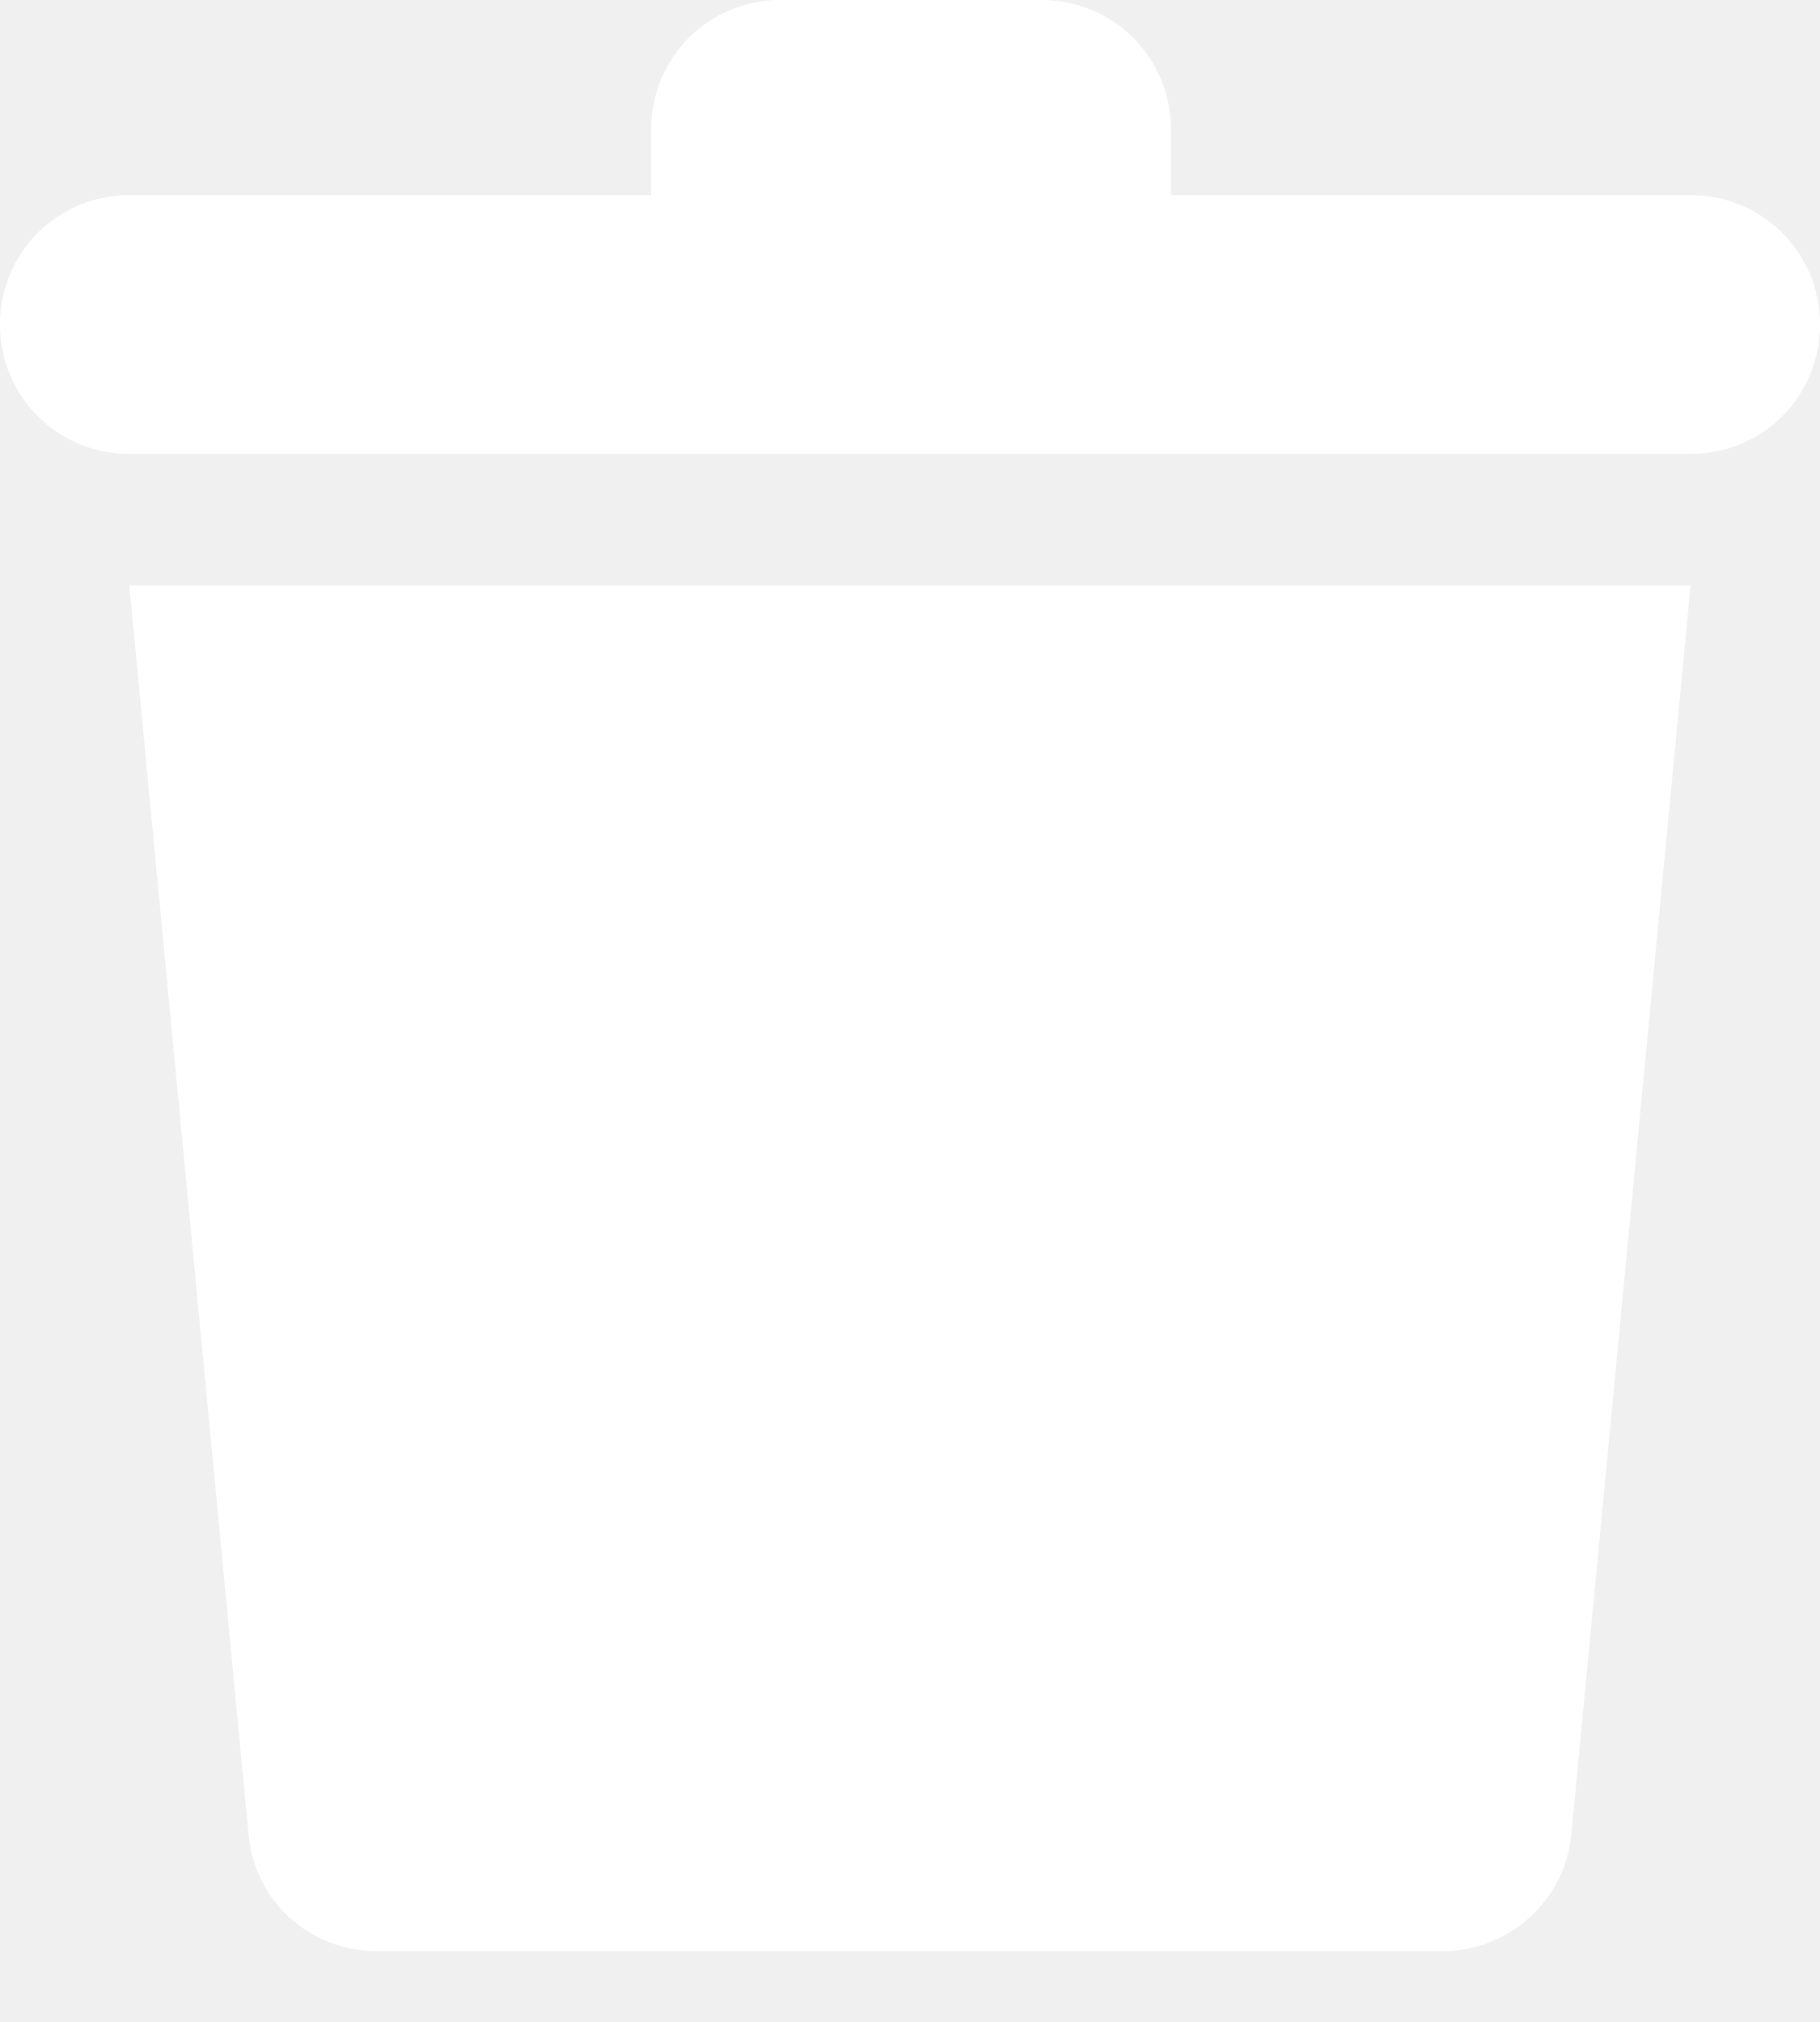
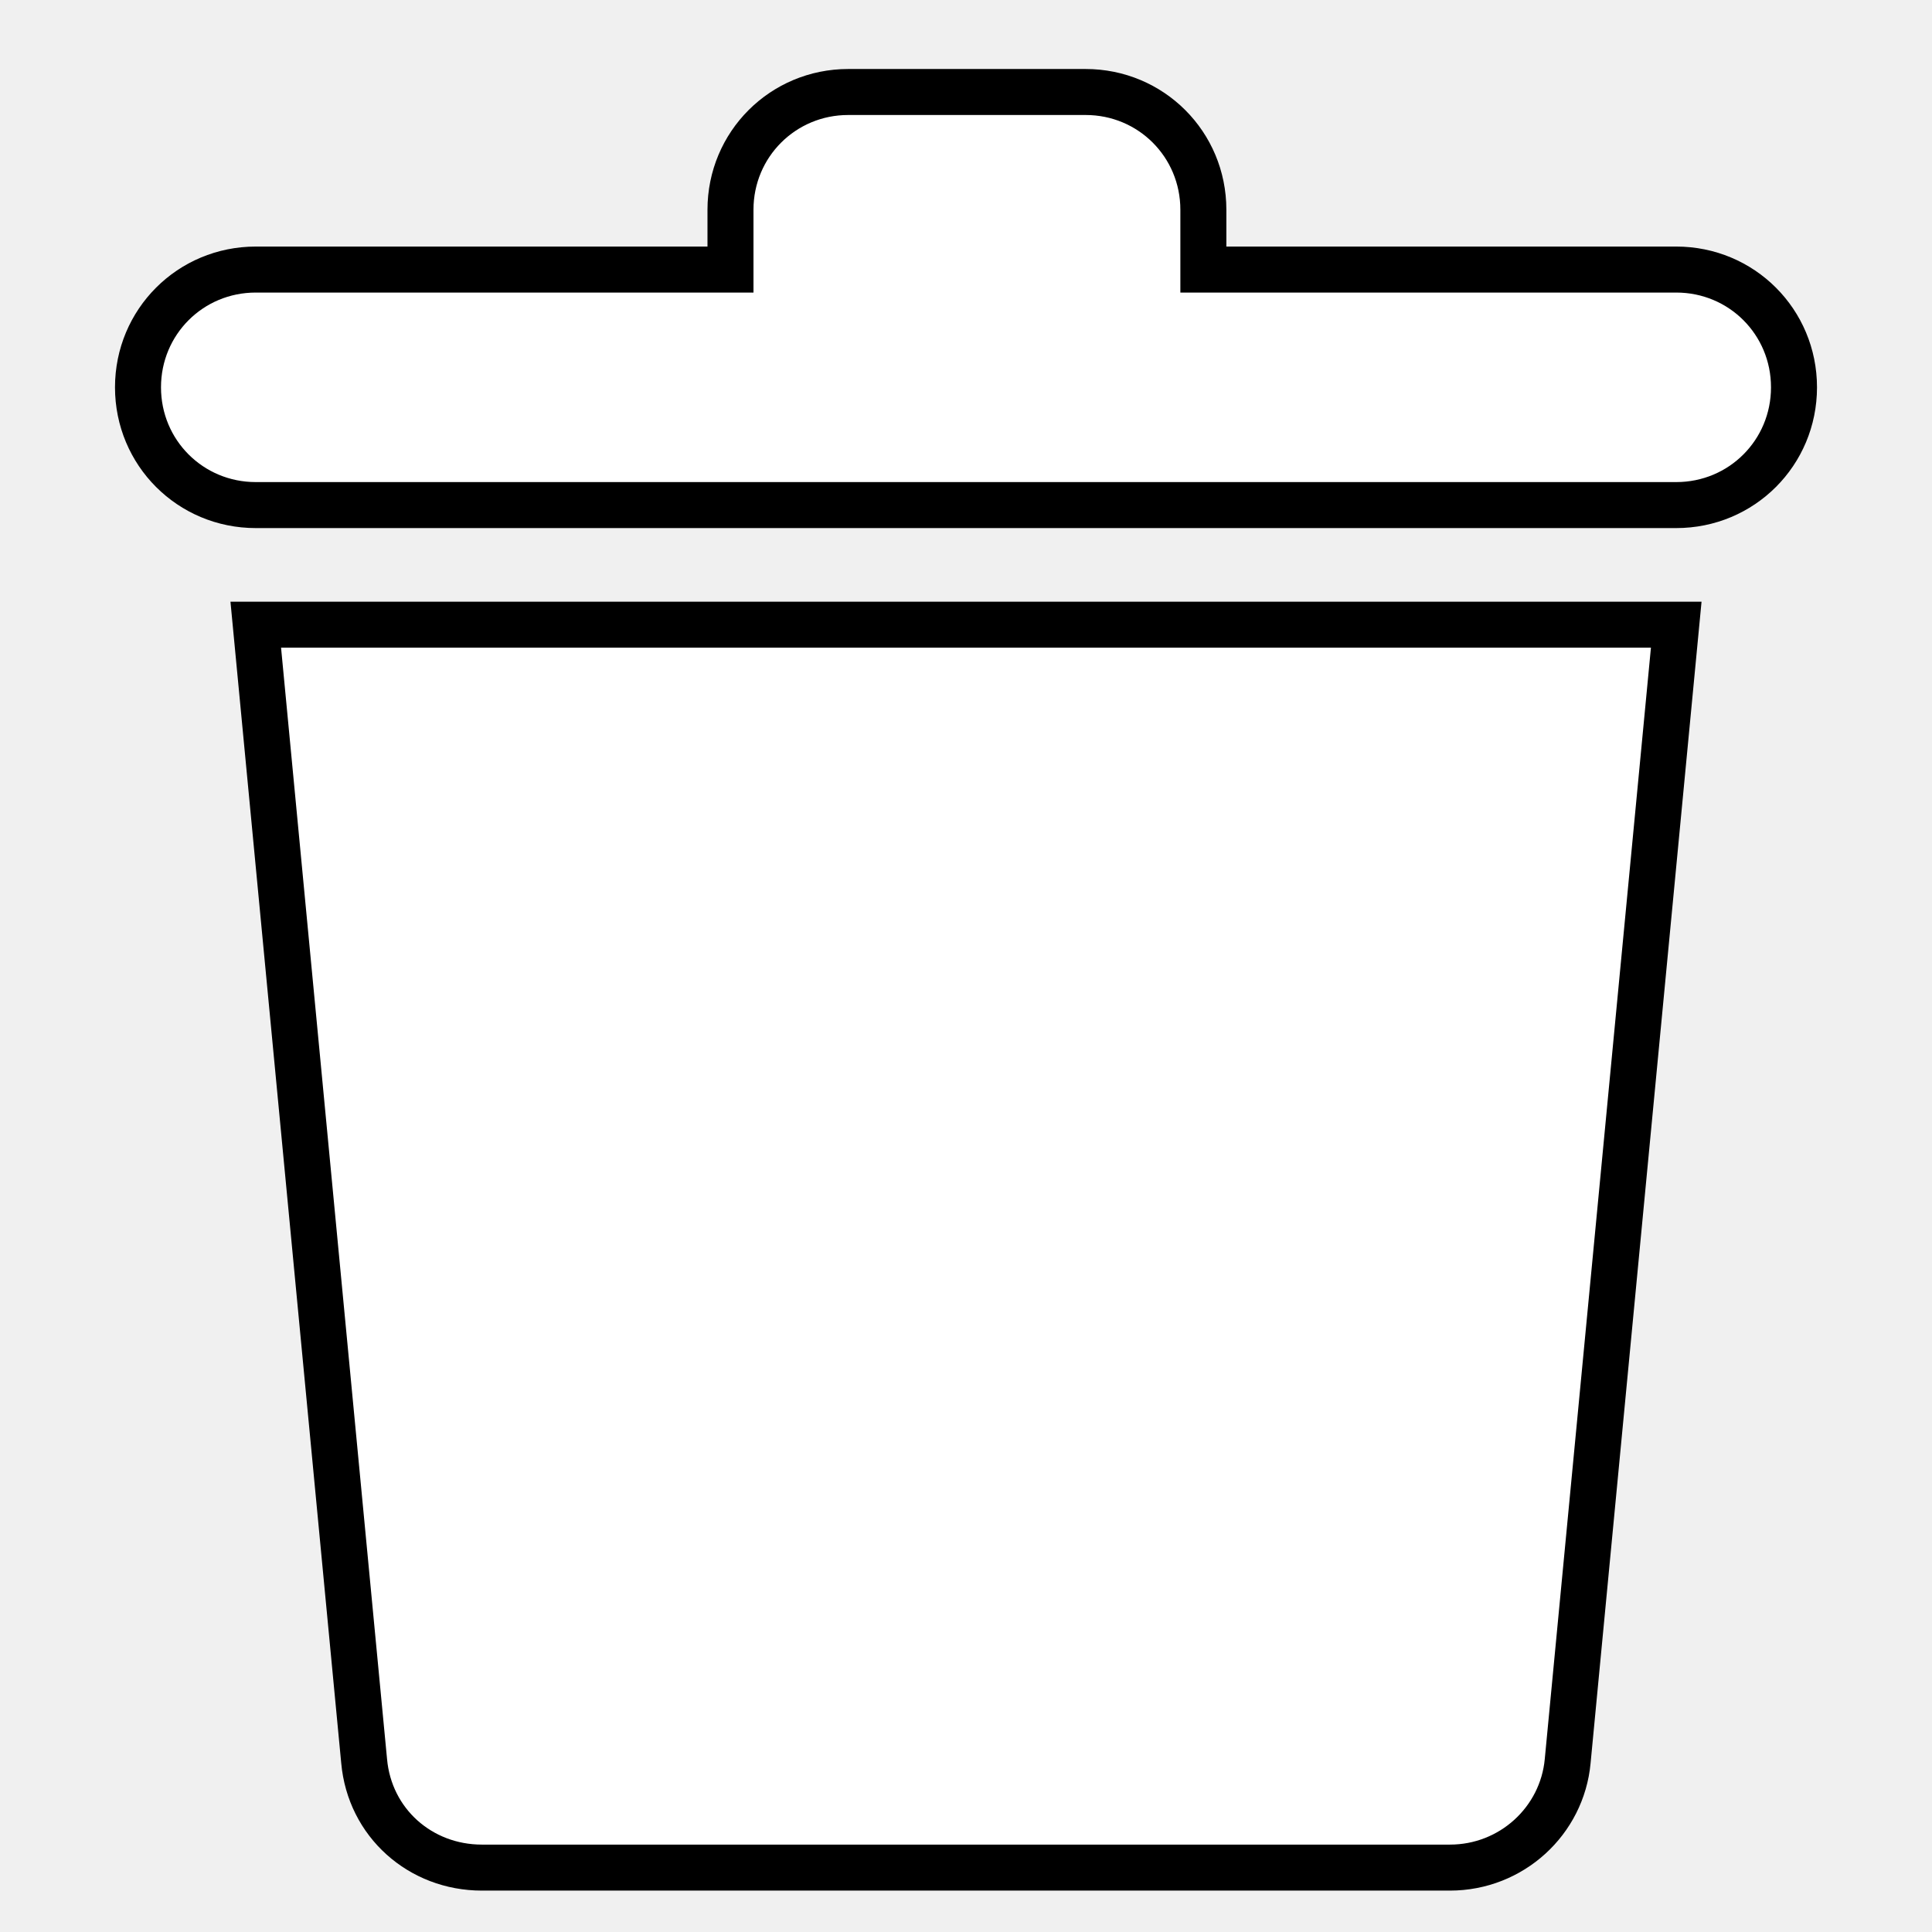
- <svg xmlns="http://www.w3.org/2000/svg" width="18" height="20" viewBox="0 0 18 20" fill="none">
-   <path d="M2.458 18.142C2.519 18.813 3.067 19.3 3.738 19.3H14.261C14.932 19.3 15.48 18.792 15.541 18.142L16.72 5.79H1.279L2.458 18.142Z" fill="white" />
-   <path d="M16.72 1.93H11.58V1.28C11.58 0.569 11.011 0 10.3 0H7.72C7.009 0 6.44 0.569 6.44 1.28V1.93H1.28C0.569 1.93 0 2.499 0 3.21C0 3.921 0.569 4.49 1.28 4.49H16.72C17.431 4.49 18 3.921 18 3.21C18 2.499 17.431 1.93 16.72 1.93Z" fill="white" />
+ <svg xmlns="http://www.w3.org/2000/svg" width="30" height="30" viewBox="0 -1 18 21" fill="none">
+   <path d="M2.458 18.142c.06.67.61 1.158 1.28 1.158H14.26c.67 0 1.22-.508 1.28-1.158L16.72 5.79H1.28zM16.72 1.93h-5.14v-.65C11.58.569 11.011 0 10.3 0H7.72c-.71 0-1.28.569-1.28 1.28v.65H1.28C.569 1.93 0 2.499 0 3.21s.569 1.28 1.28 1.28h15.44c.711 0 1.28-.569 1.28-1.28s-.569-1.28-1.28-1.28Z" fill="#fff" stroke="#000" stroke-width=".5" />
</svg>
